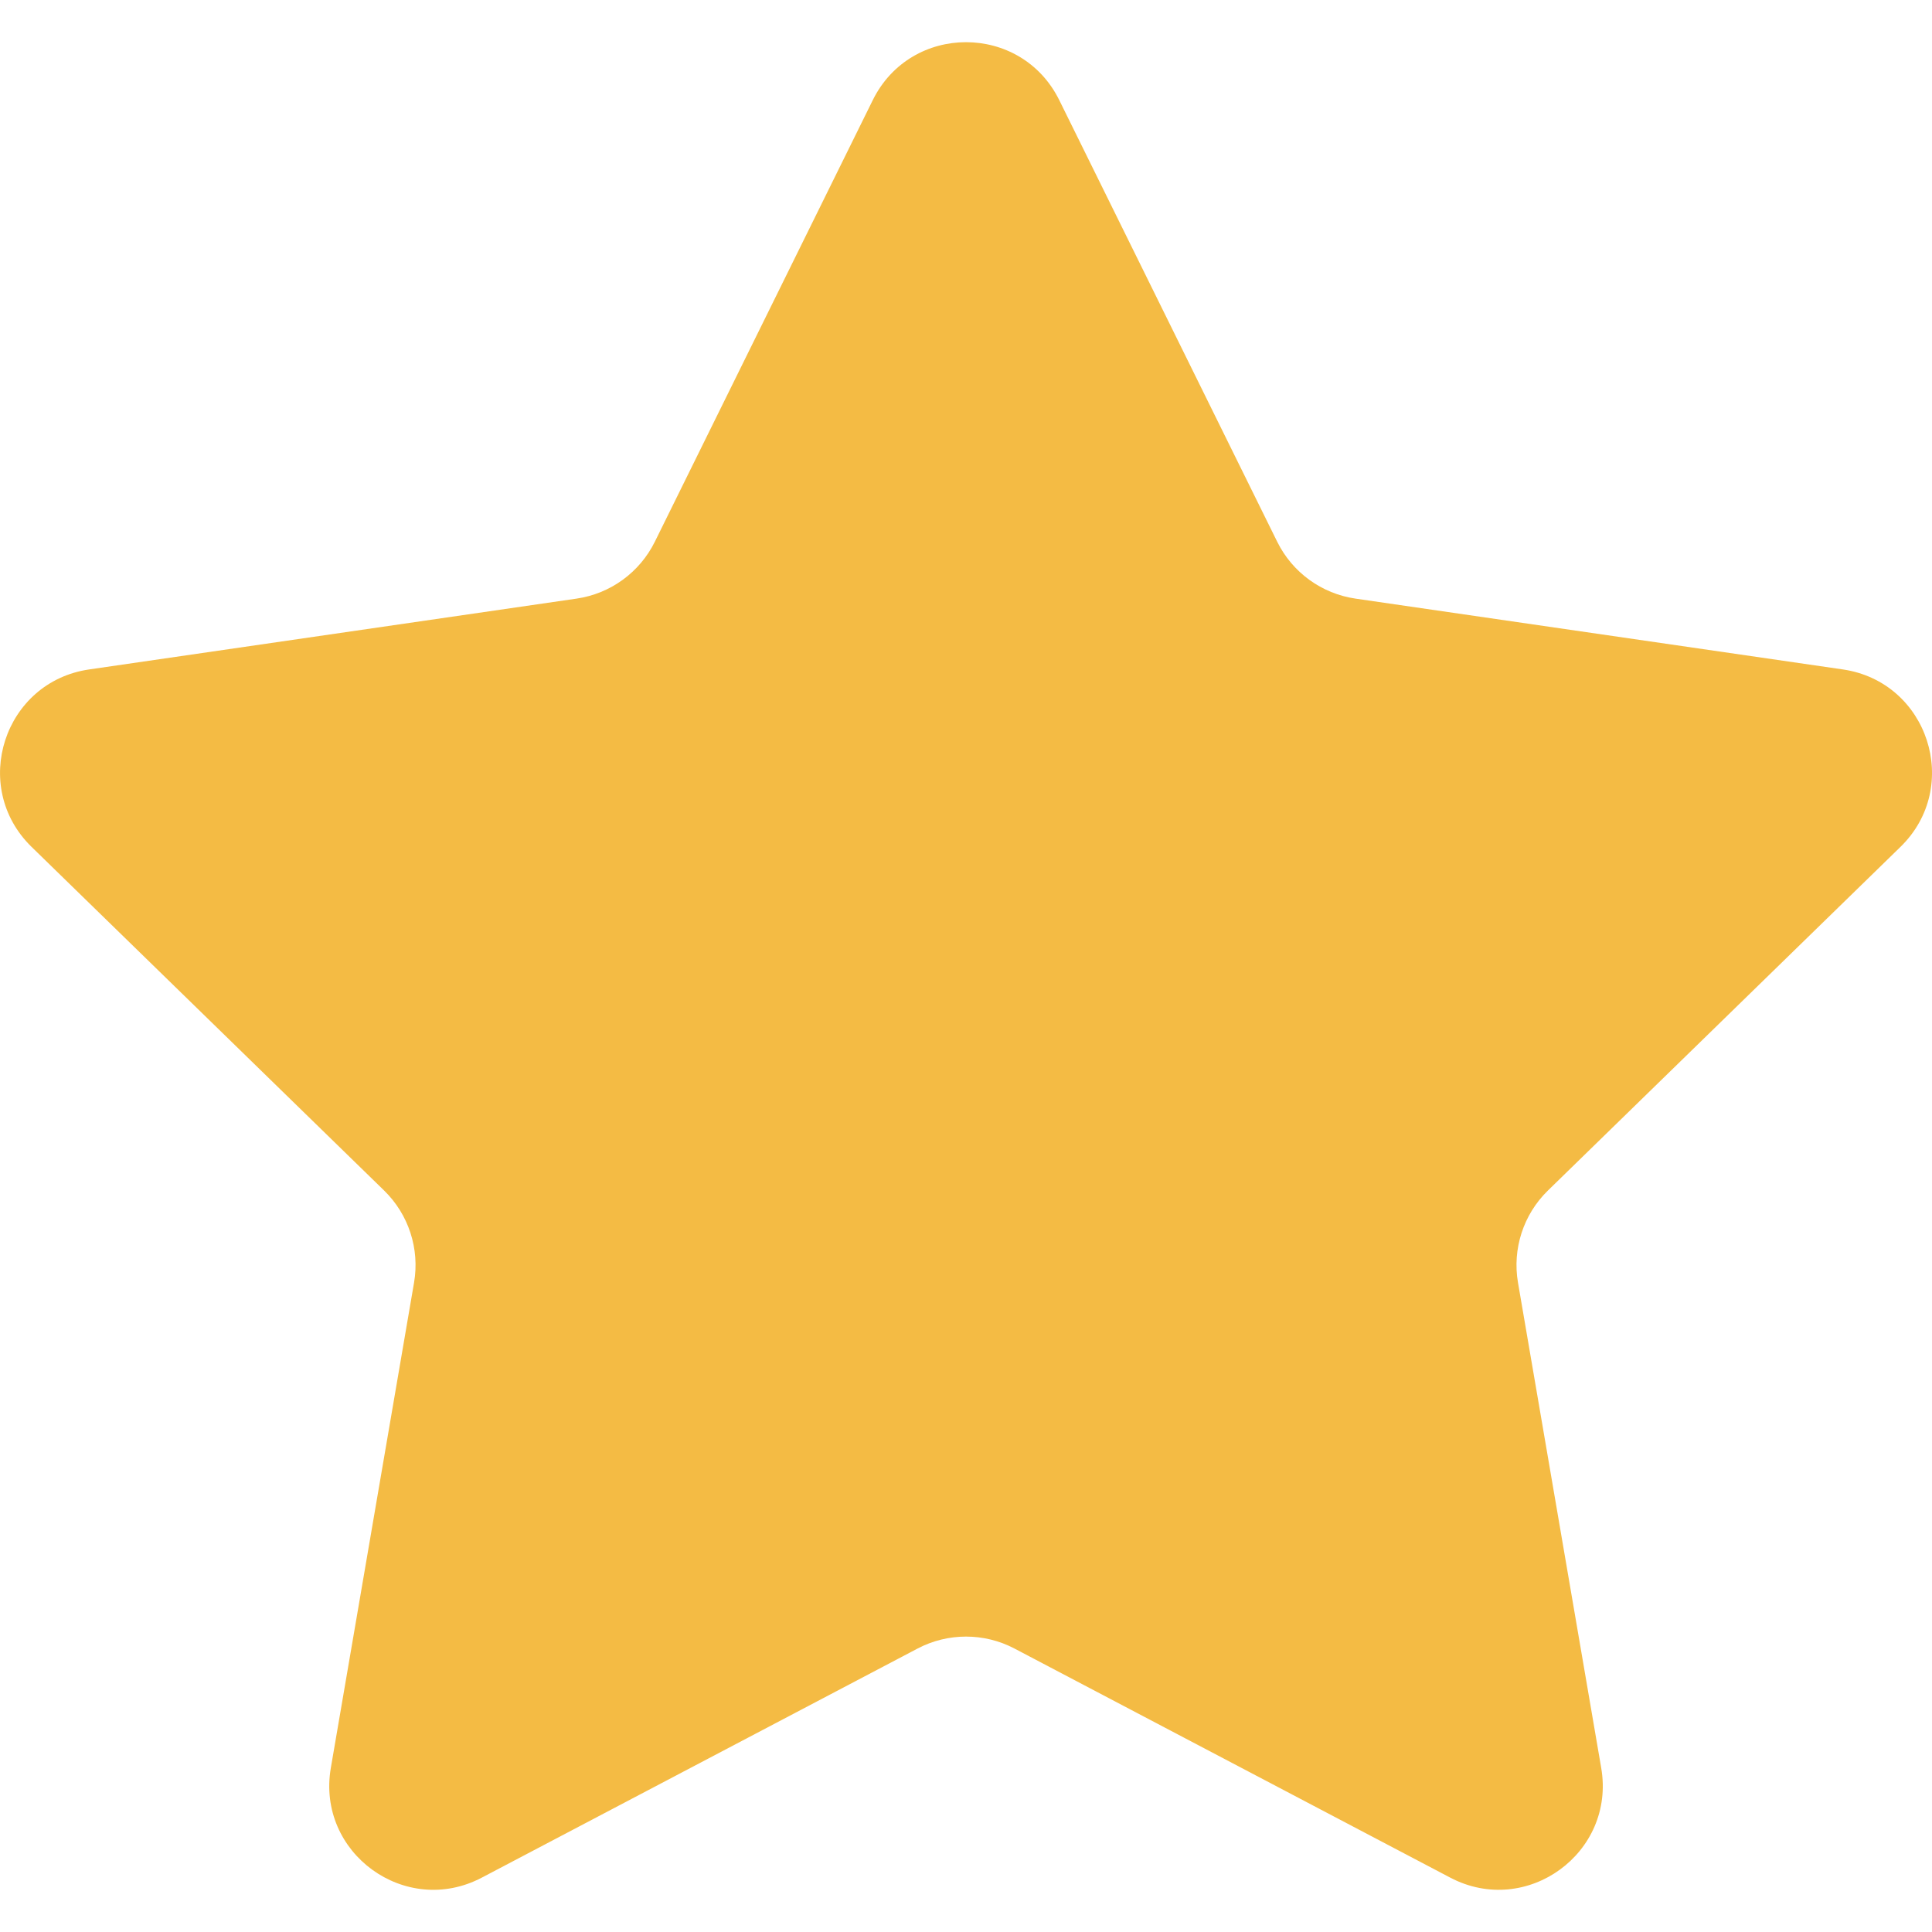
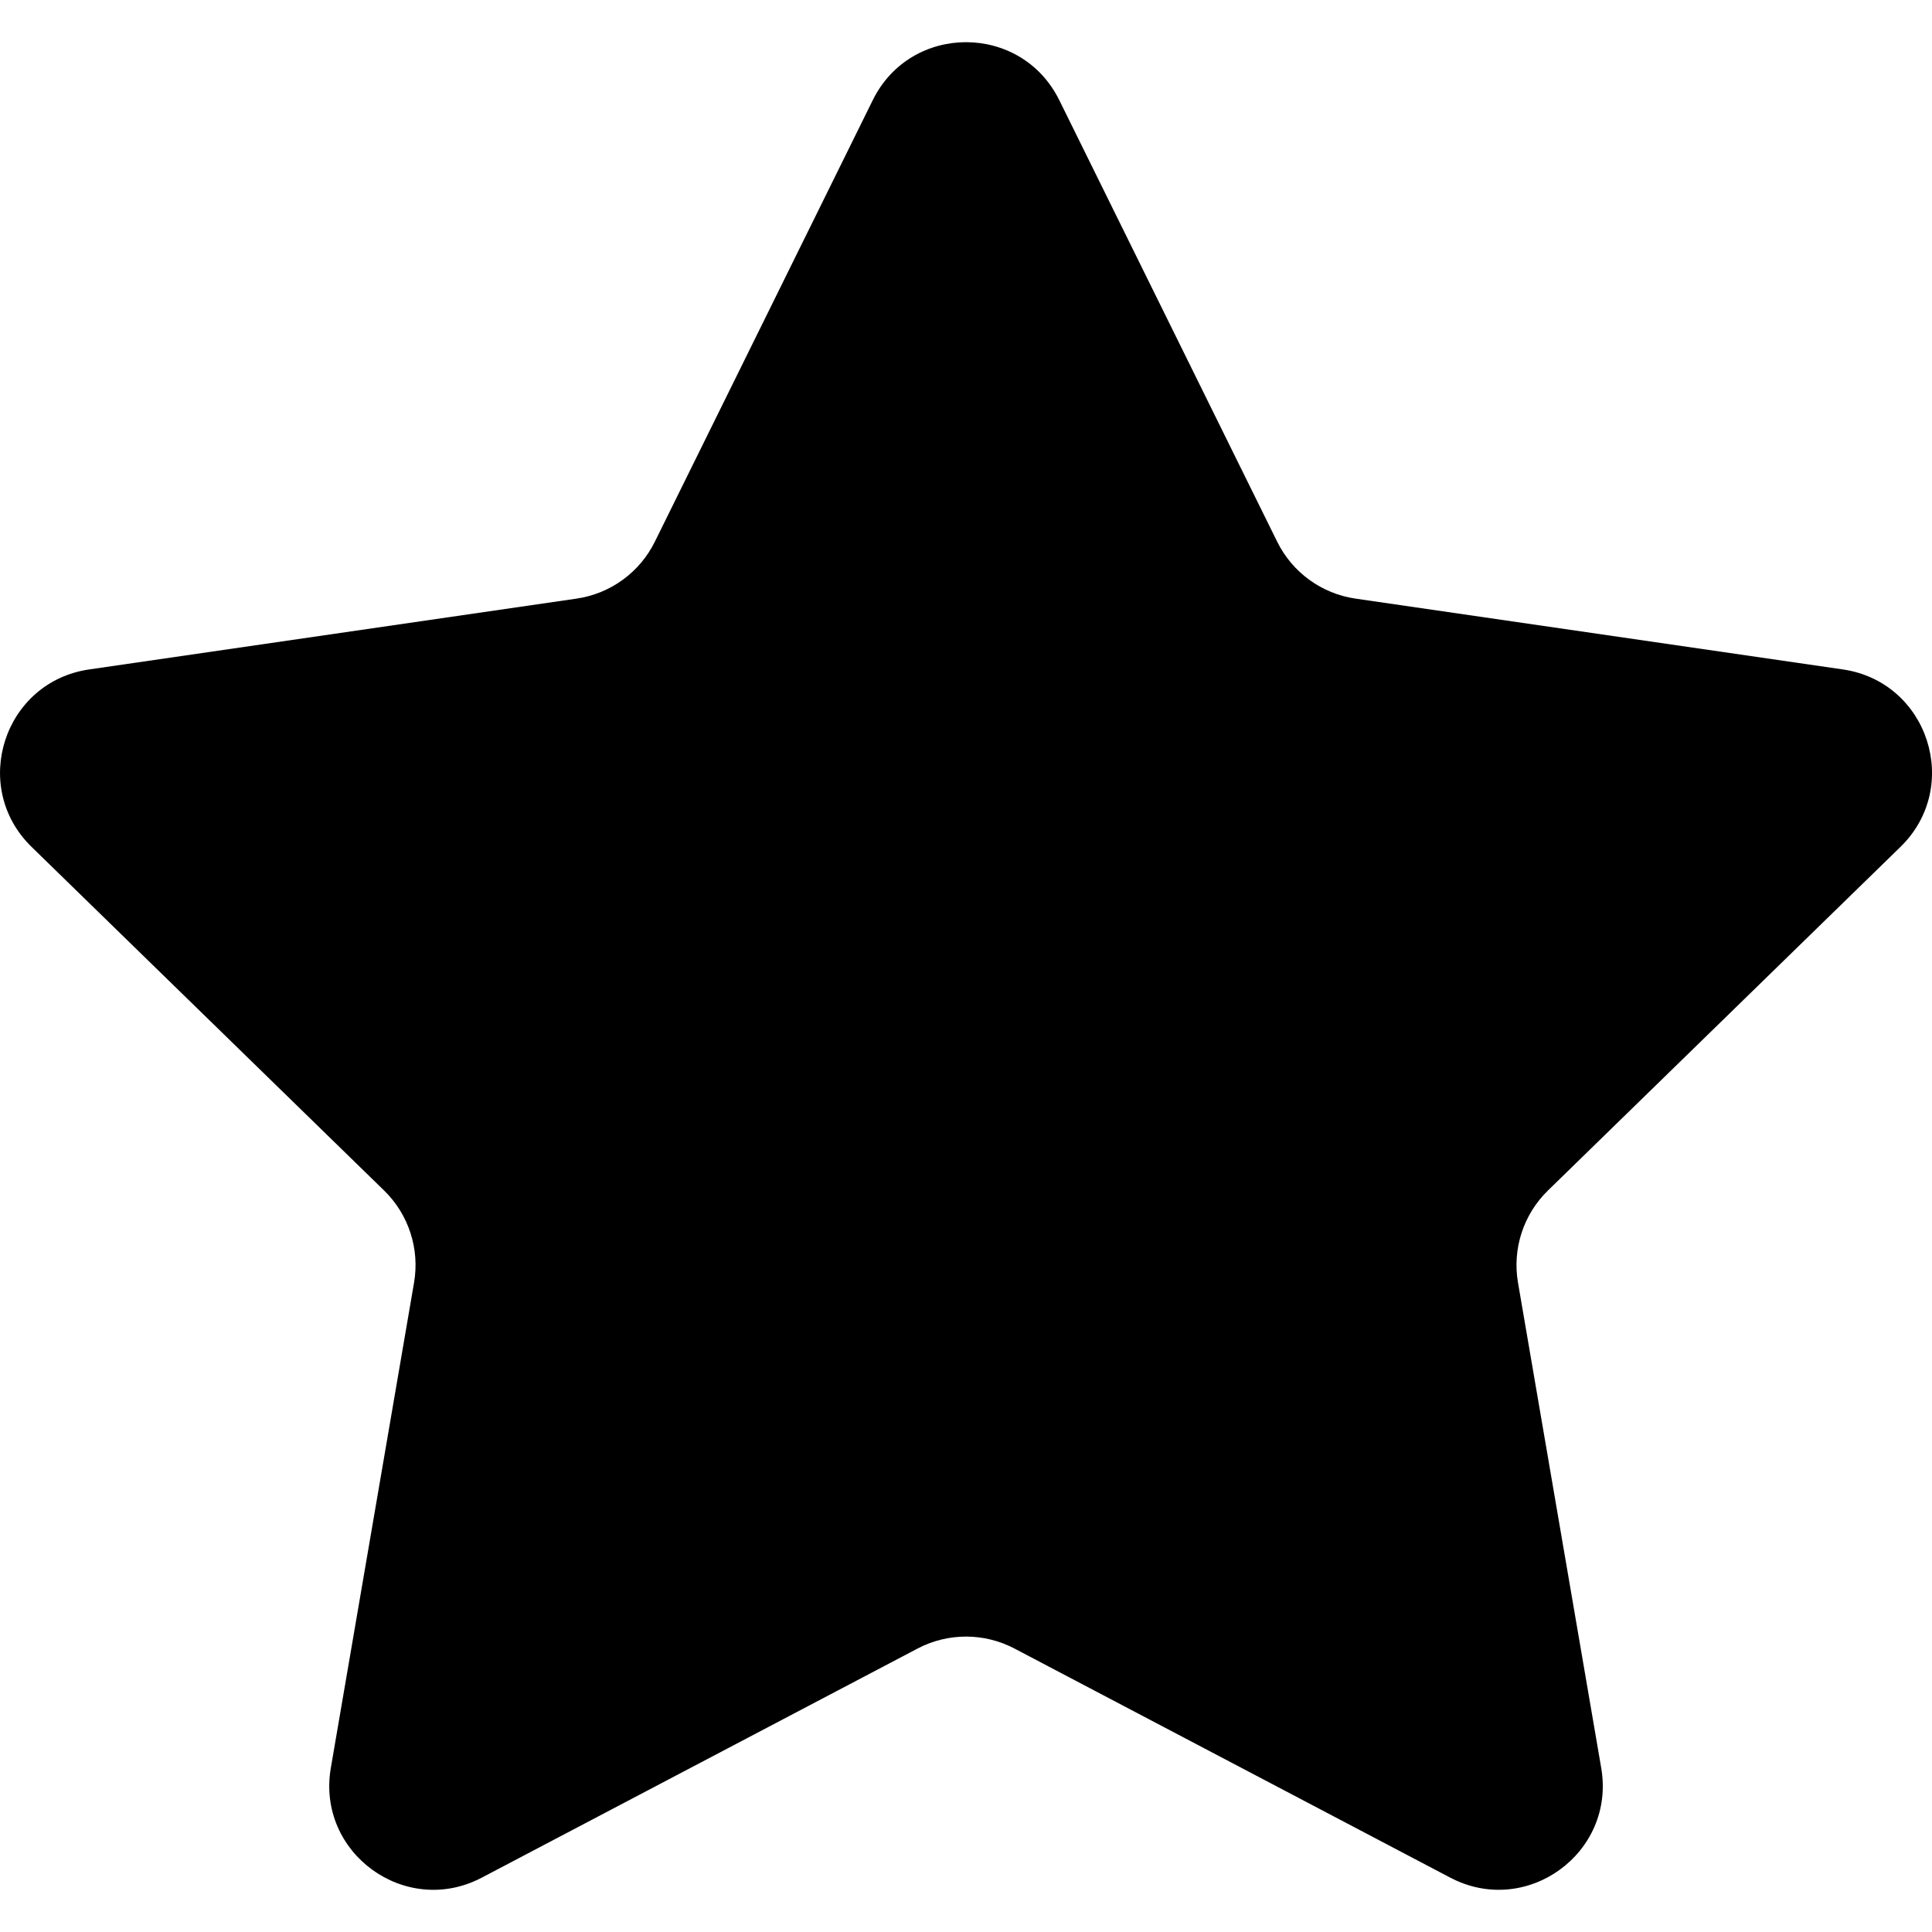
<svg xmlns="http://www.w3.org/2000/svg" height="800px" width="800px" version="1.1" id="Capa_1" viewBox="0 0 47.94 47.94" xml:space="preserve">
-   <path style="fill:#F4BB44;" d="M26.285,2.486l5.407,10.956c0.376,0.762,1.103,1.29,1.944,1.412l12.091,1.757  c2.118,0.308,2.963,2.91,1.431,4.403l-8.749,8.528c-0.608,0.593-0.886,1.448-0.742,2.285l2.065,12.042  c0.362,2.109-1.852,3.717-3.746,2.722l-10.814-5.685c-0.752-0.395-1.651-0.395-2.403,0l-10.814,5.685  c-1.894,0.996-4.108-0.613-3.746-2.722l2.065-12.042c0.144-0.837-0.134-1.692-0.742-2.285l-8.749-8.528  c-1.532-1.494-0.687-4.096,1.431-4.403l12.091-1.757c0.841-0.122,1.568-0.65,1.944-1.412l5.407-10.956  C22.602,0.567,25.338,0.567,26.285,2.486z" />
+   <path d="M26.285,2.486l5.407,10.956c0.376,0.762,1.103,1.29,1.944,1.412l12.091,1.757  c2.118,0.308,2.963,2.91,1.431,4.403l-8.749,8.528c-0.608,0.593-0.886,1.448-0.742,2.285l2.065,12.042  c0.362,2.109-1.852,3.717-3.746,2.722l-10.814-5.685c-0.752-0.395-1.651-0.395-2.403,0l-10.814,5.685  c-1.894,0.996-4.108-0.613-3.746-2.722l2.065-12.042c0.144-0.837-0.134-1.692-0.742-2.285l-8.749-8.528  c-1.532-1.494-0.687-4.096,1.431-4.403l12.091-1.757c0.841-0.122,1.568-0.65,1.944-1.412l5.407-10.956  C22.602,0.567,25.338,0.567,26.285,2.486z" />
</svg>
